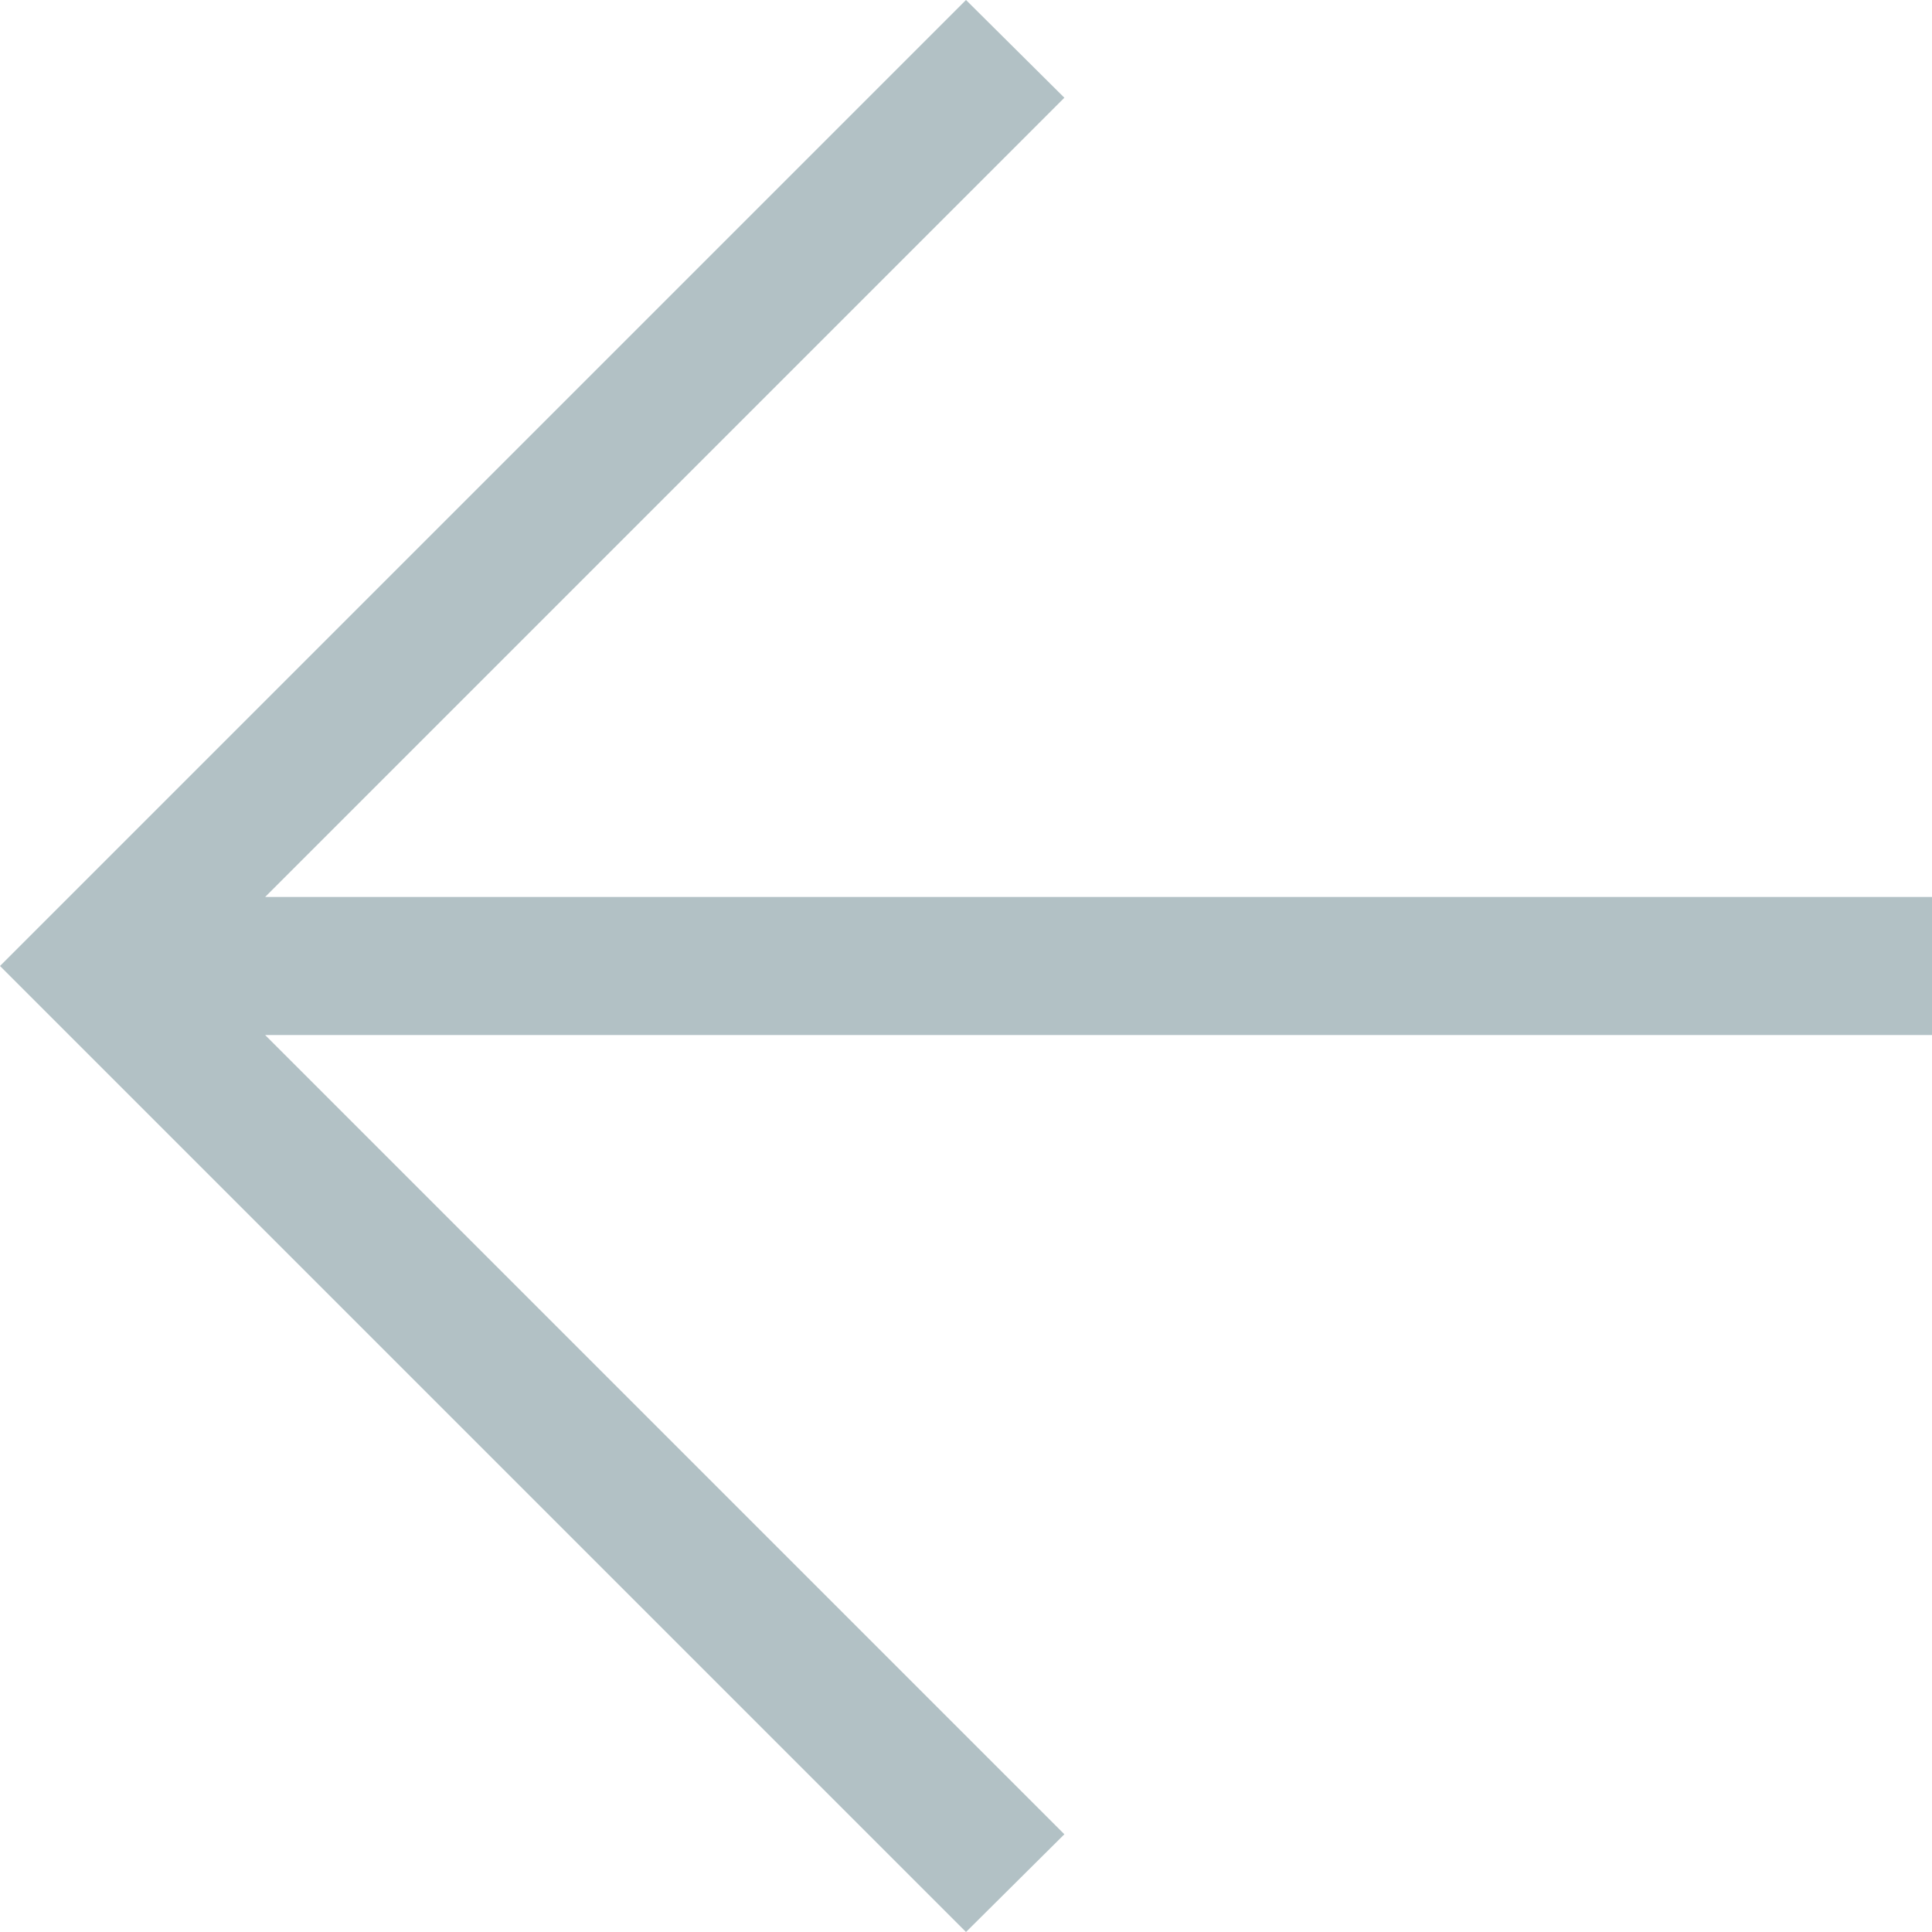
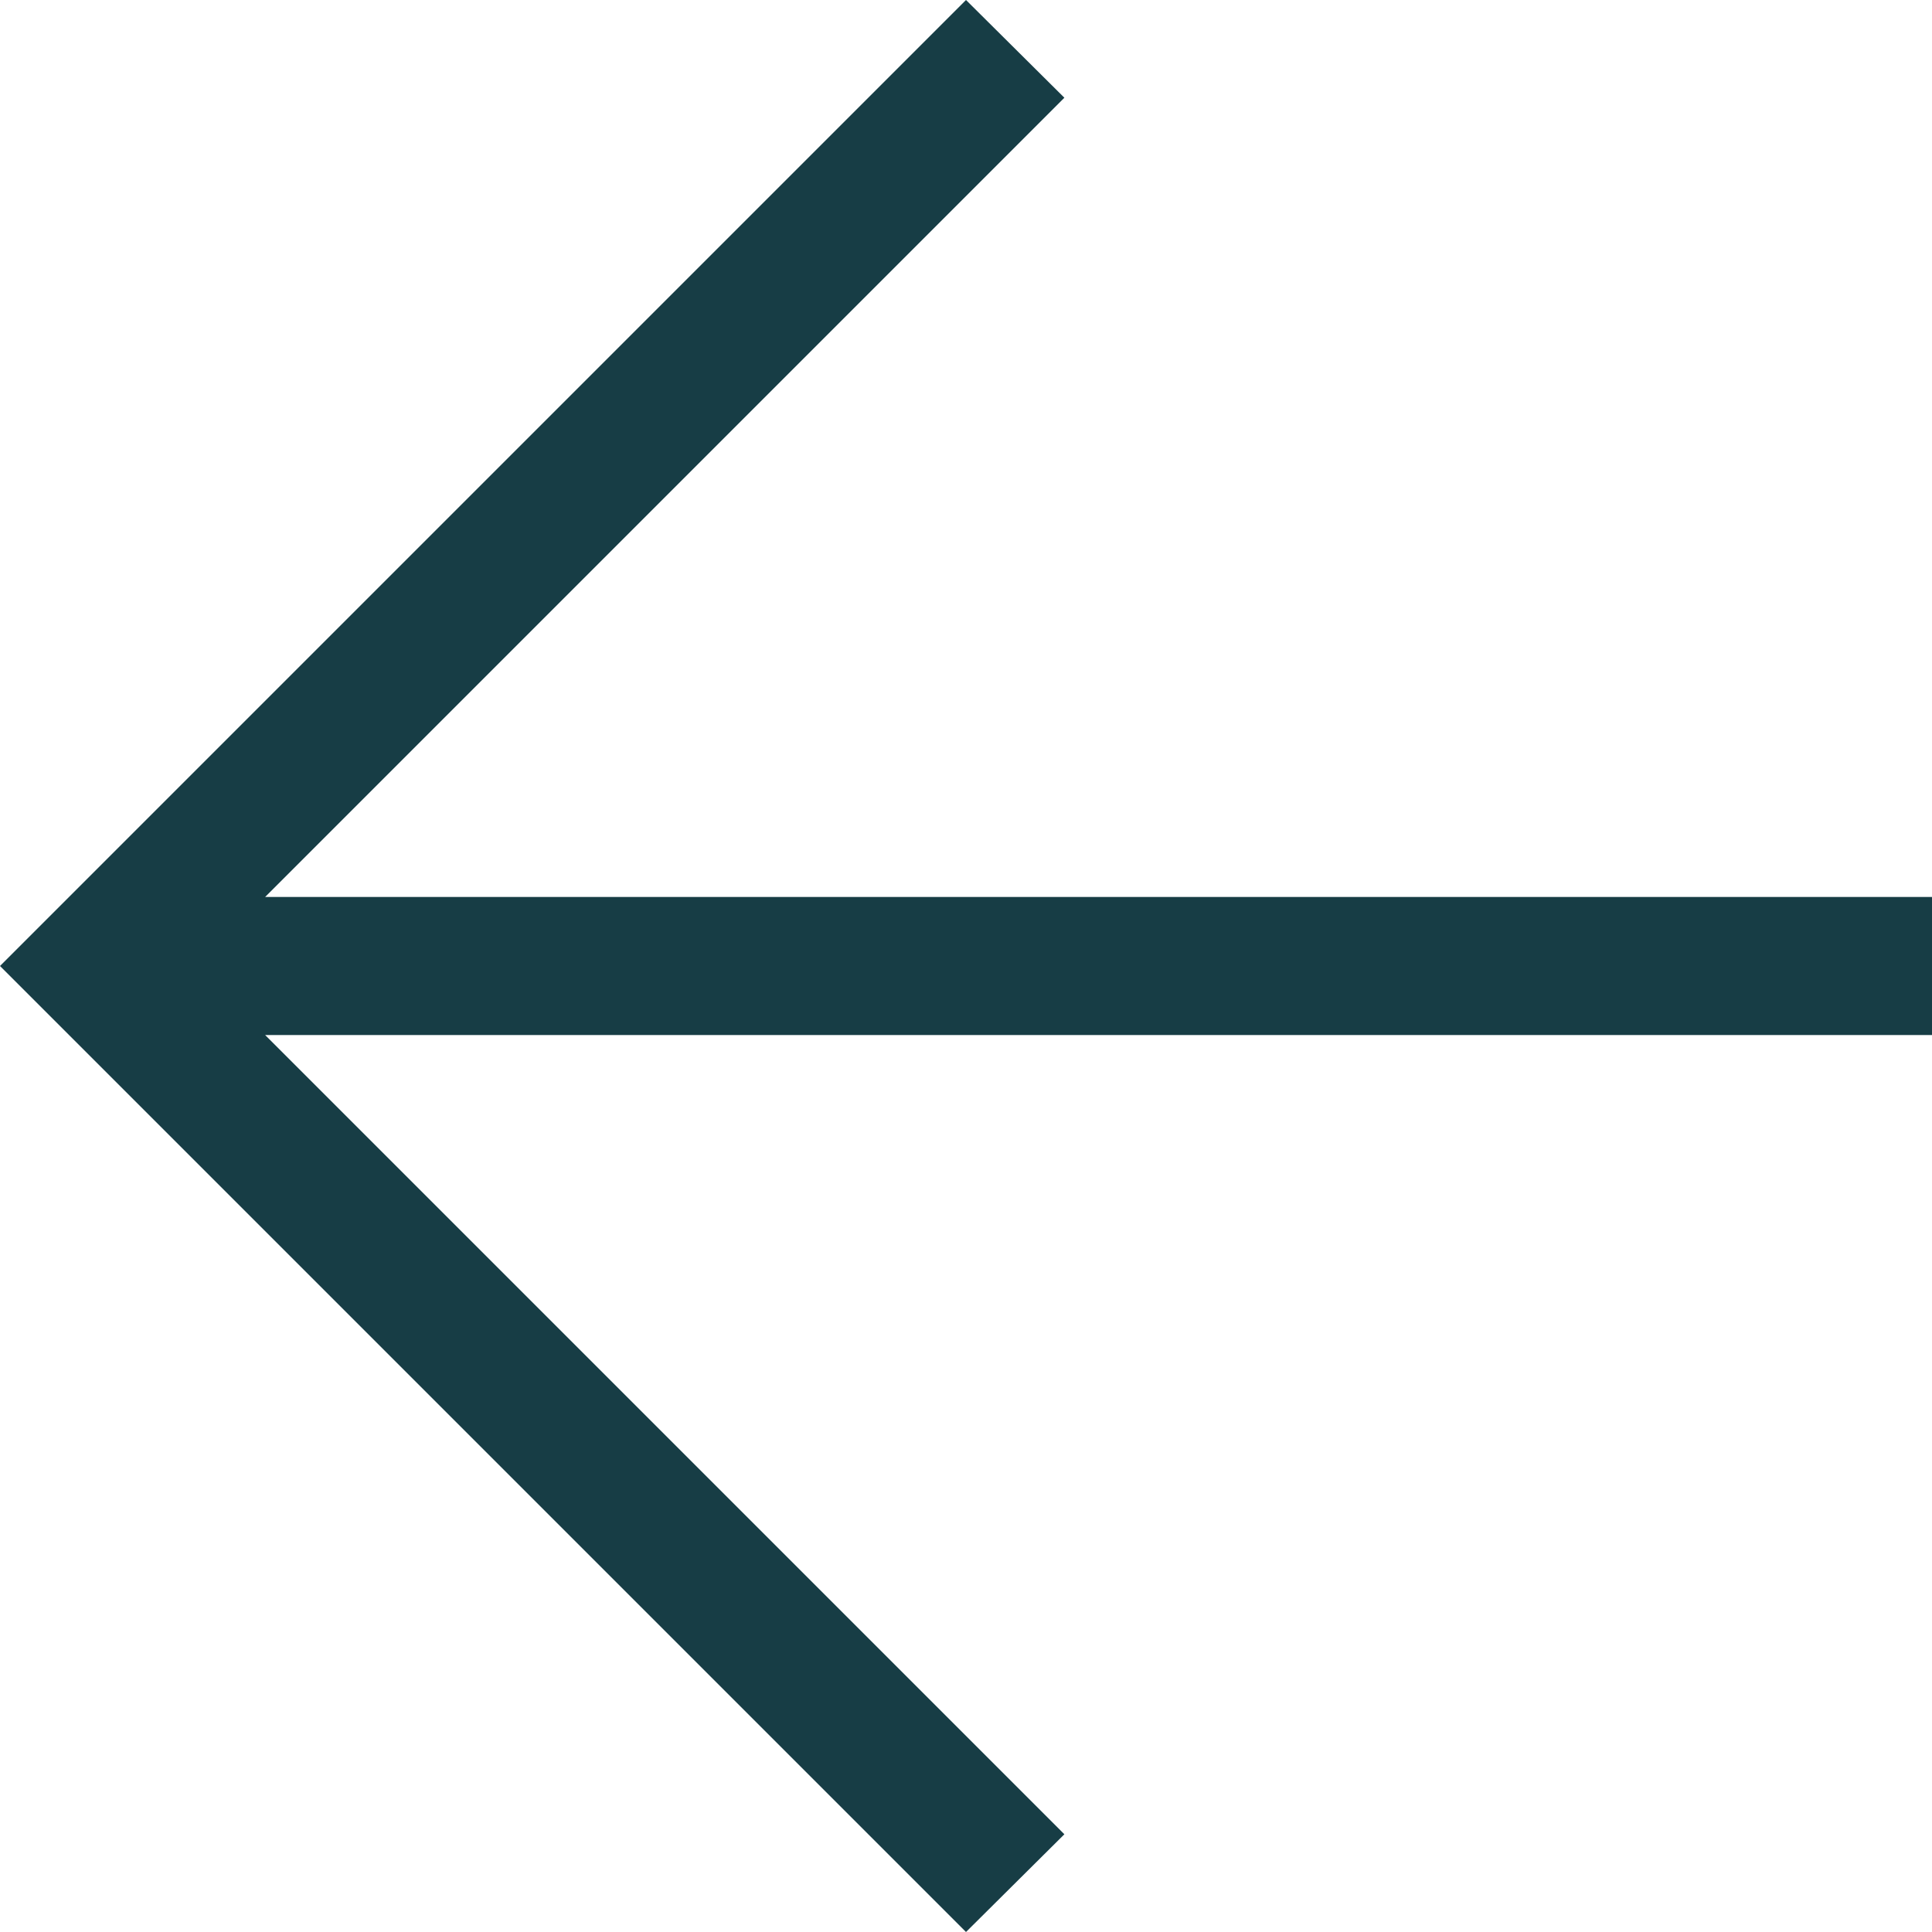
- <svg xmlns="http://www.w3.org/2000/svg" width="36" height="36" viewBox="0 0 36 36" fill="none">
-   <path d="M4.94 19.286L19.833 34.179L18 36L0 18L18 0L19.833 1.821L4.94 16.714H36V19.286H4.94Z" fill="#B2C1C5" />
+ <svg xmlns="http://www.w3.org/2000/svg" class="arrow" width="36" height="36" viewBox="0 0 36 36" fill="none">
+   <path d="M4.94 19.286L19.833 34.179L18 36L0 18L18 0L19.833 1.821L4.94 16.714H36V19.286H4.94Z" fill="#173D45" />
</svg>
